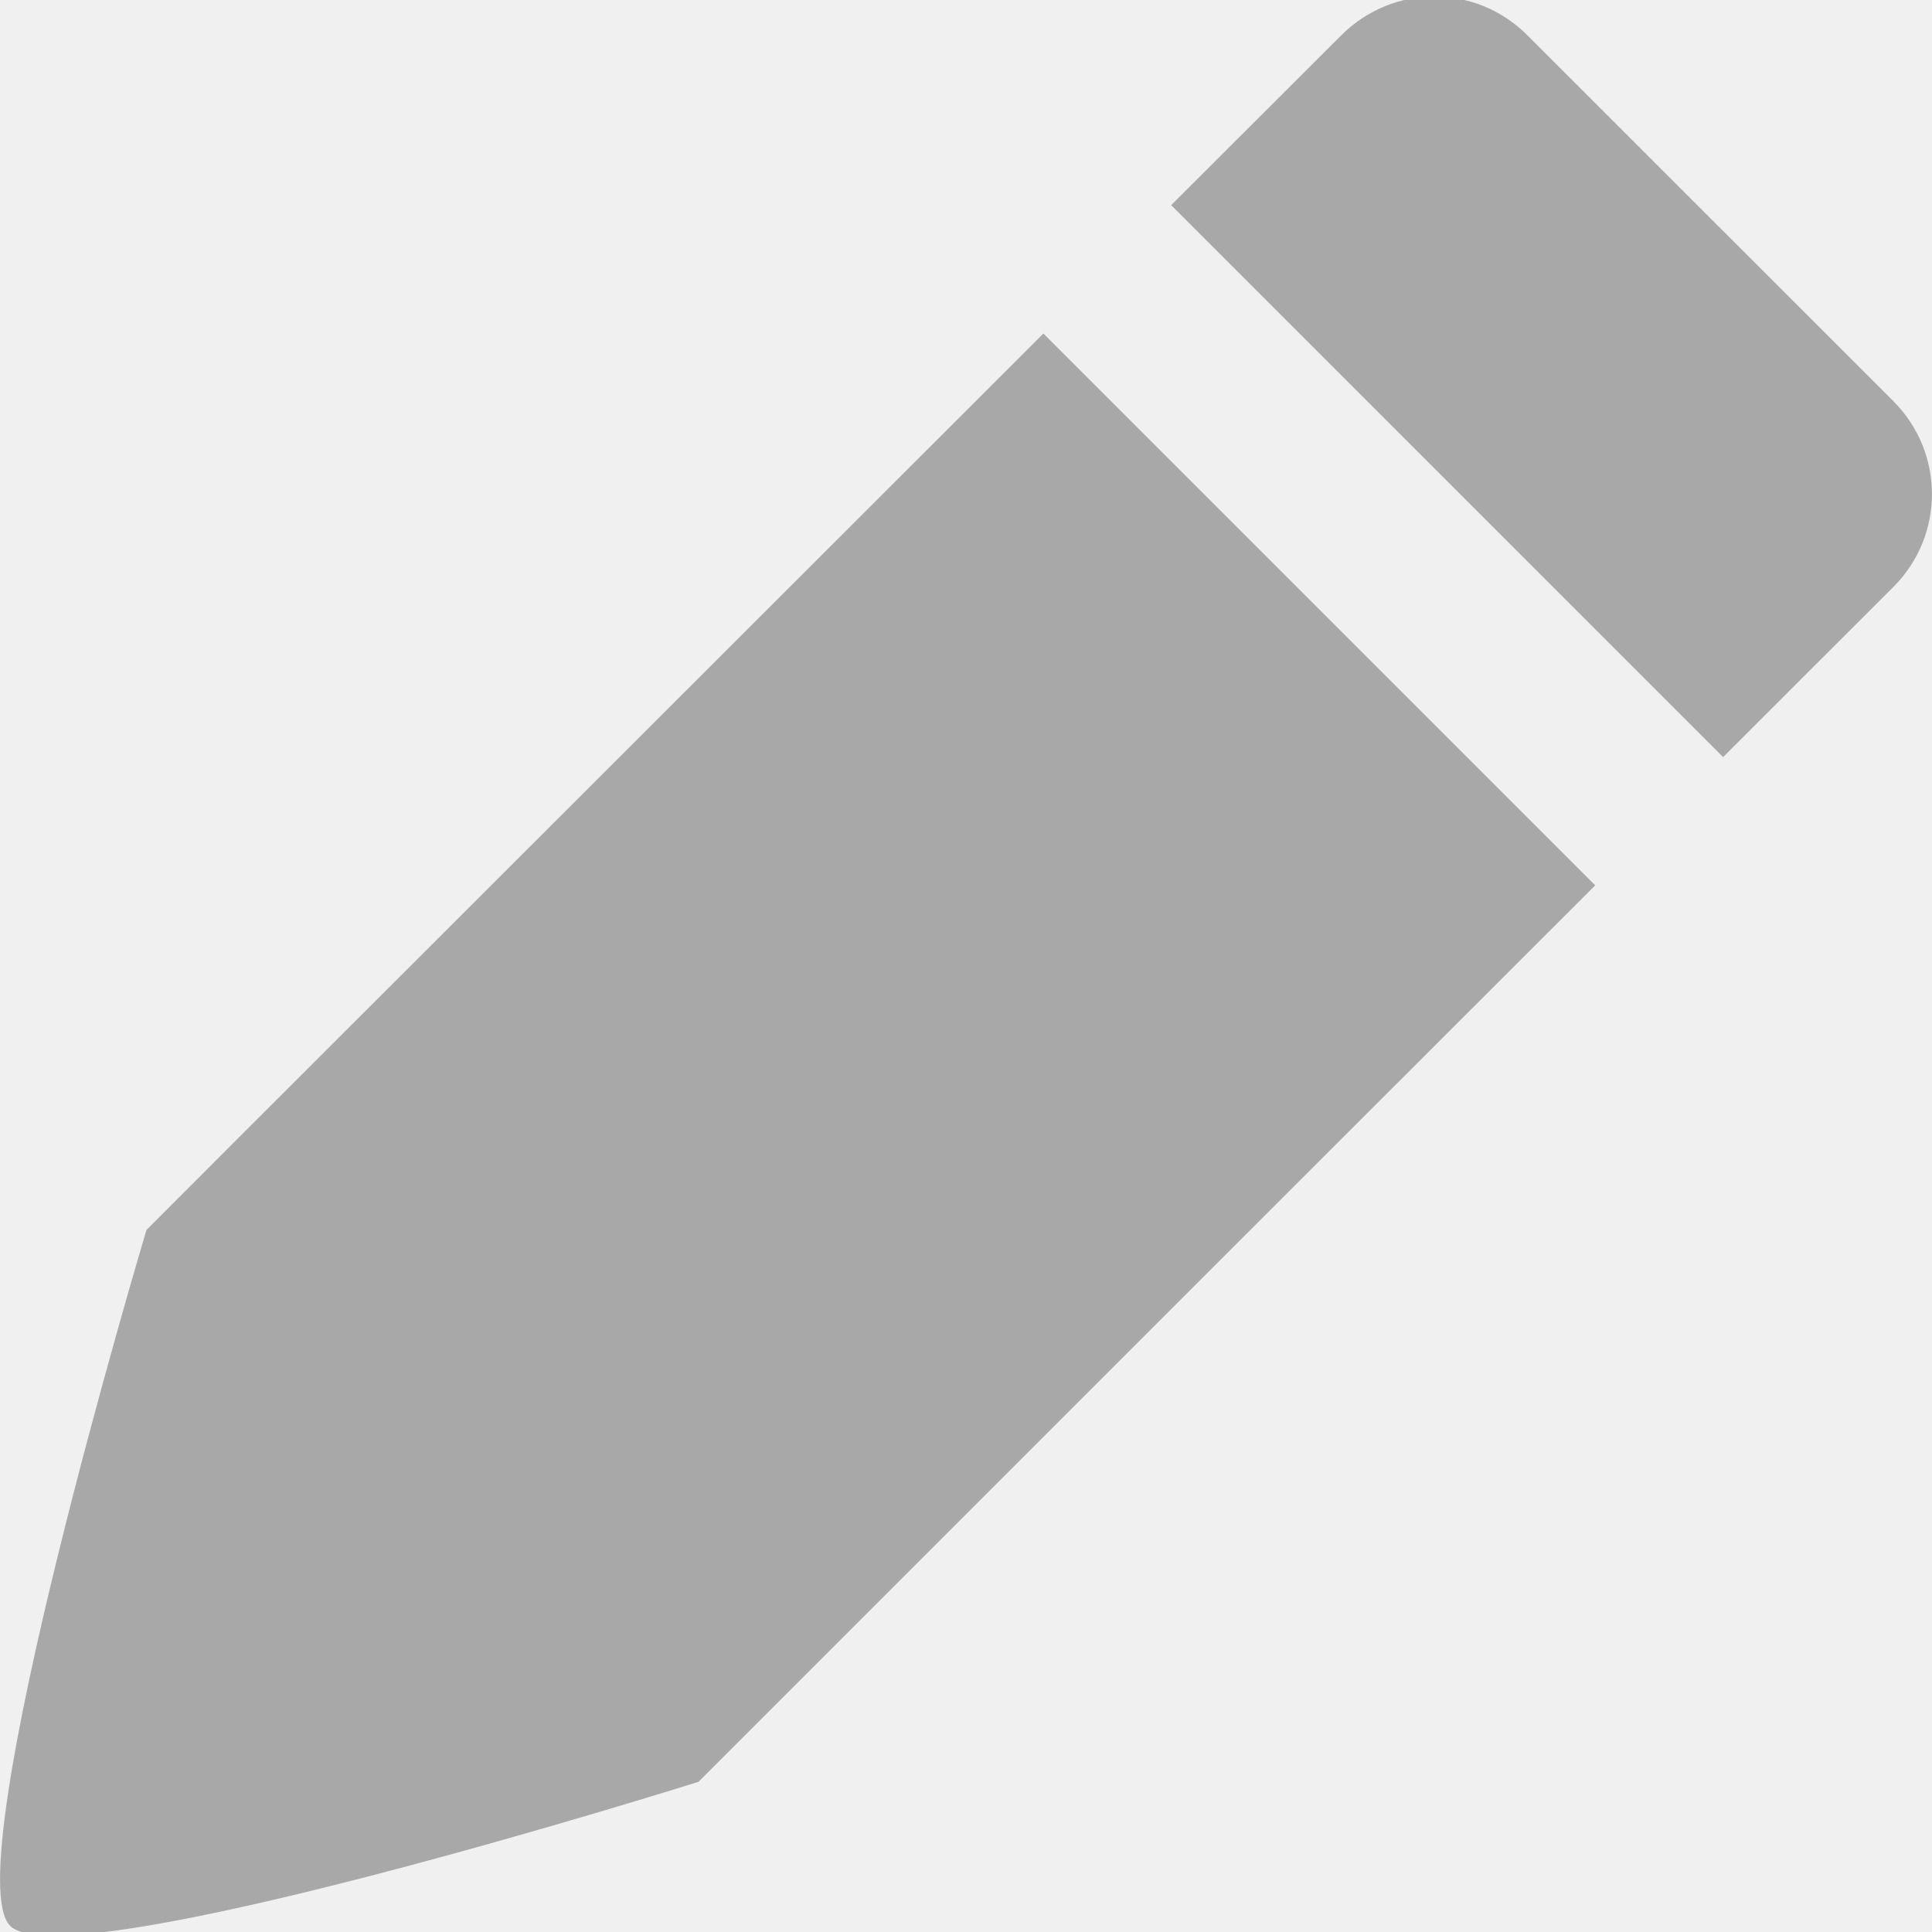
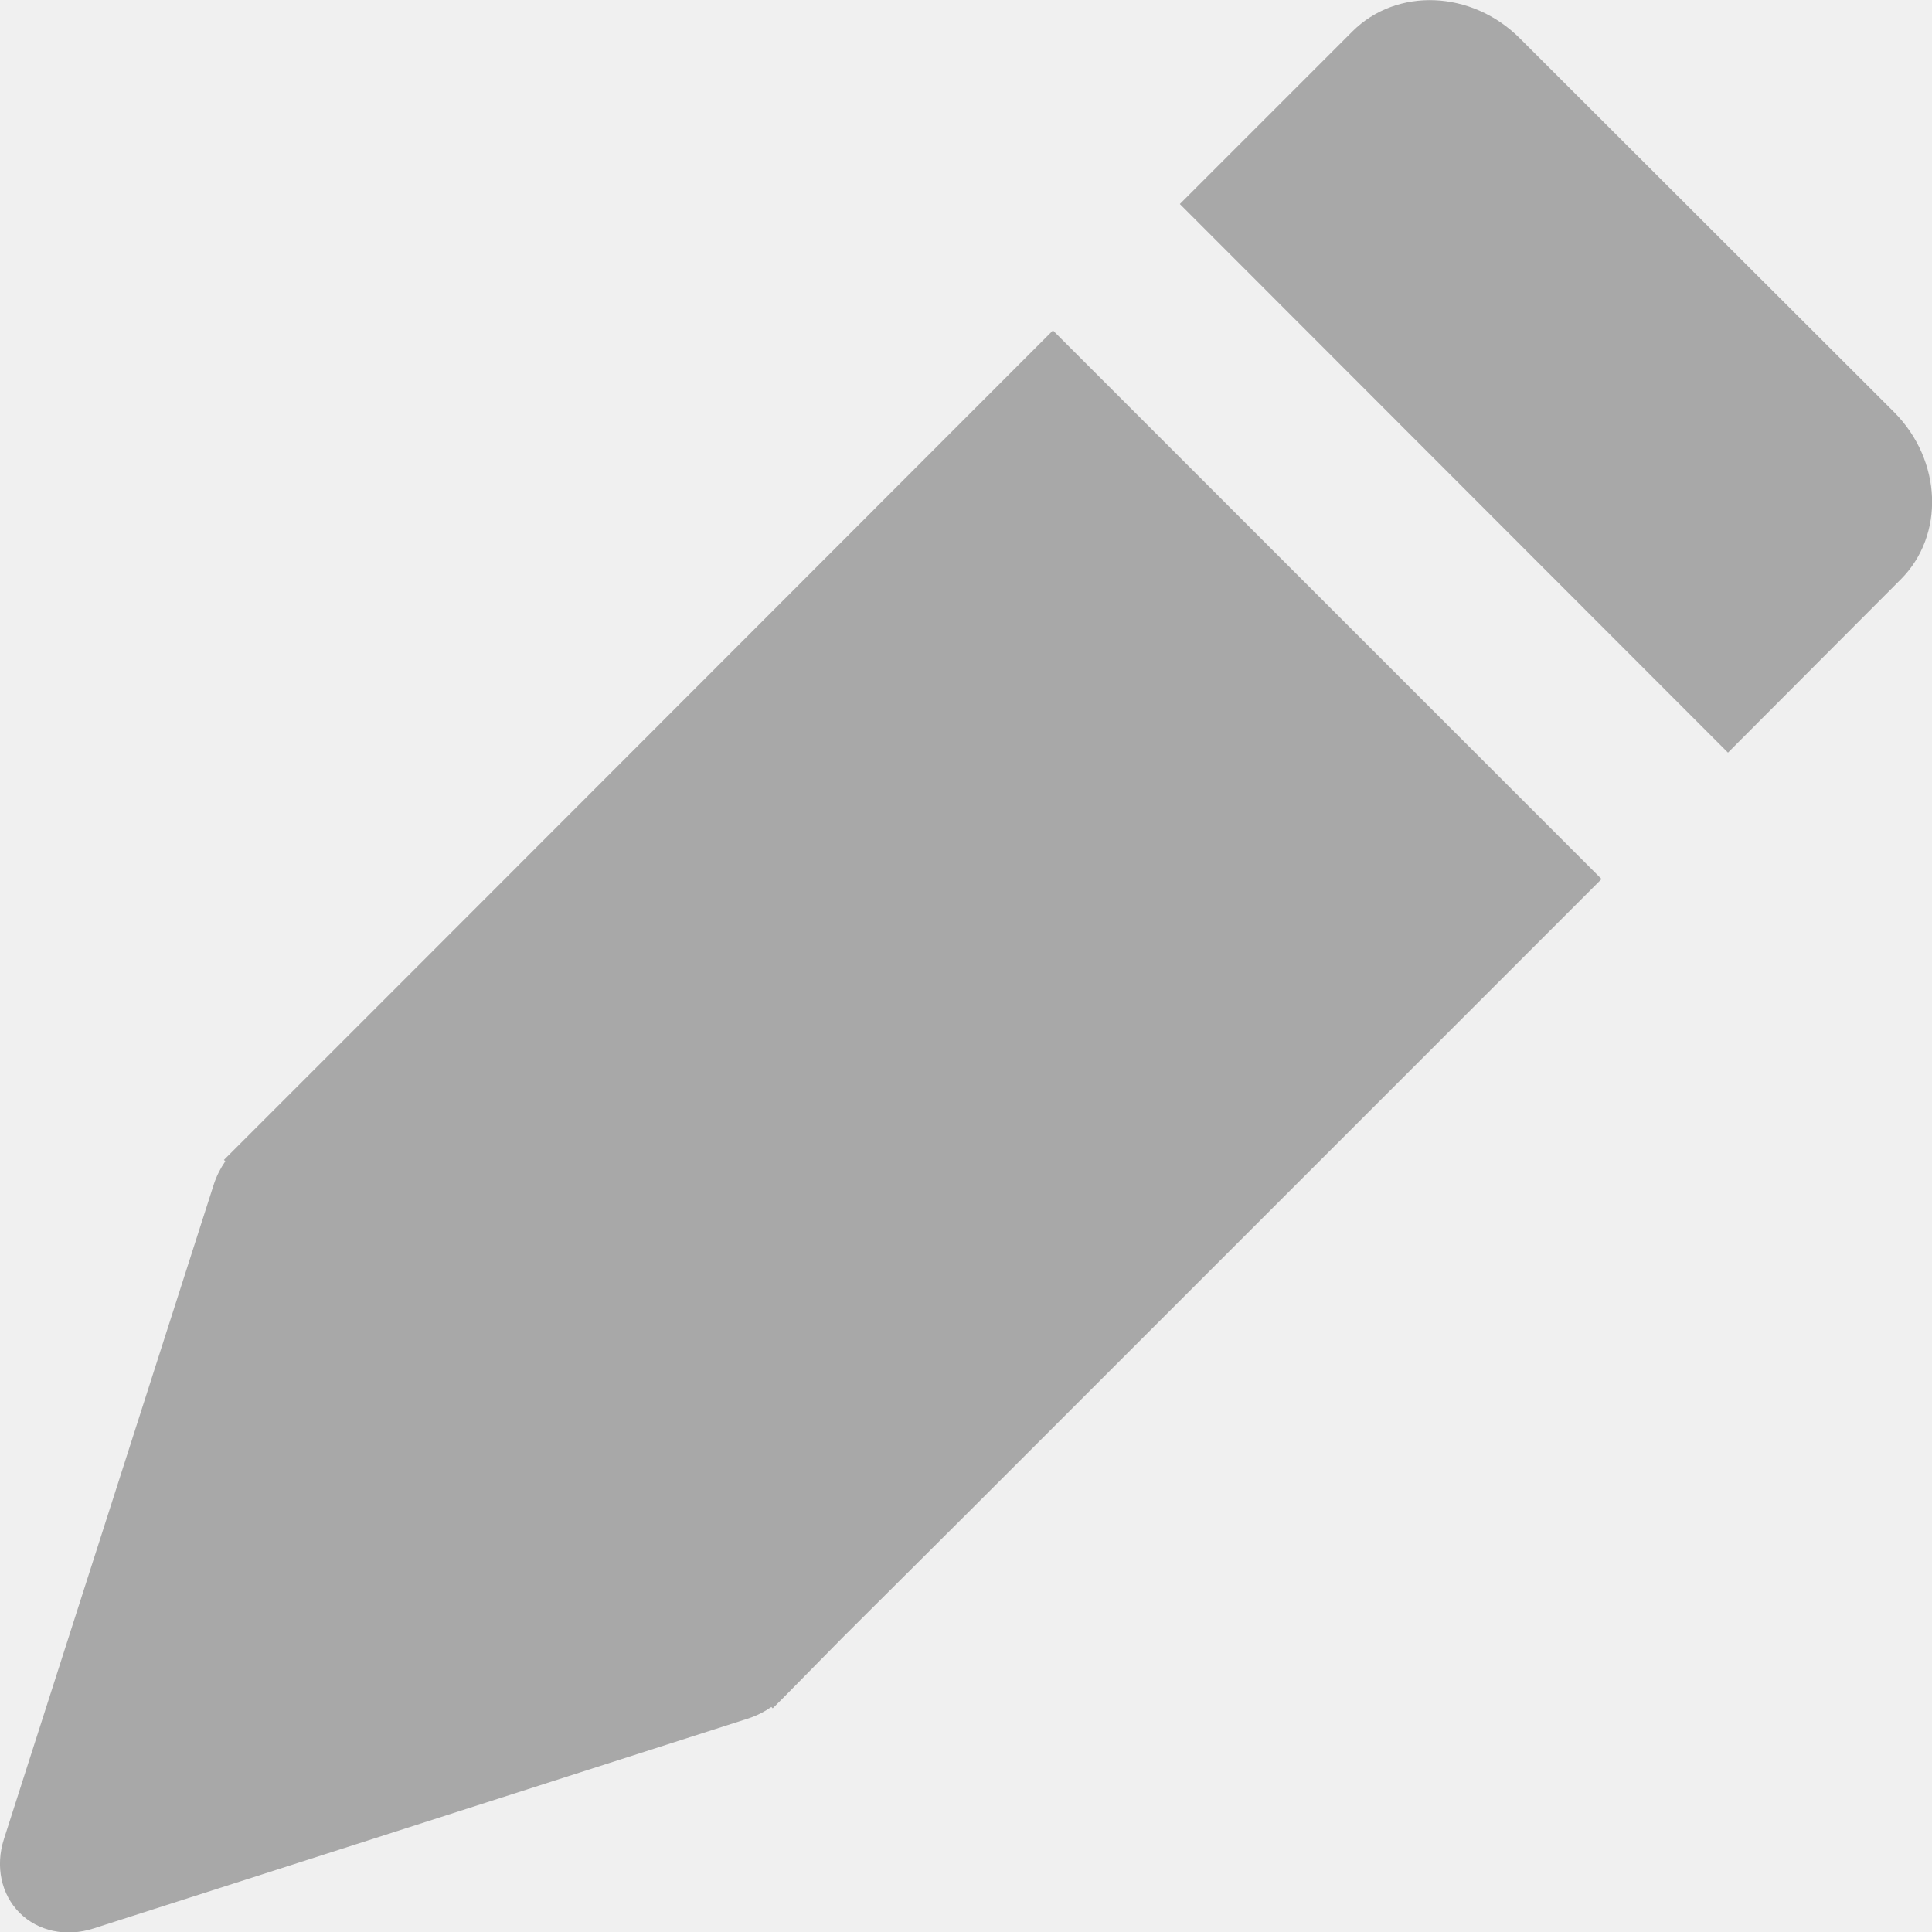
- <svg xmlns="http://www.w3.org/2000/svg" width="16" height="16" viewBox="0 0 16 16" fill="none" version="1.1" id="svg6" xml:space="preserve">
-   <defs id="defs6">
-     <clipPath clipPathUnits="userSpaceOnUse" id="clipPath7">
-       <g id="g8">
-         <rect width="16" height="16" fill="#ffffff" id="rect8" x="0" y="0" />
-       </g>
-     </clipPath>
-   </defs>
-   <path id="rect1" style="fill:#a8a8a8;fill-opacity:1;stroke:none;stroke-width:3.743;stroke-linecap:round" d="M 11.879 -0.029 C 11.601 -0.029 11.323 0.078 11.109 0.291 L 9.699 1.699 L 14.27 6.27 L 15.68 4.861 C 16.106 4.435 16.106 3.749 15.68 3.322 L 12.648 0.291 C 12.435 0.078 12.157 -0.029 11.879 -0.029 z M 8.641 2.762 L 5.723 5.678 L 1.982 9.416 L 1.213 10.186 C 1.213 10.186 -0.376 15.489 0.084 15.949 C 0.544 16.409 5.785 14.756 5.785 14.756 L 6.555 13.986 L 10.293 10.248 L 13.211 7.332 L 8.641 2.762 z " />
+ <svg xmlns="http://www.w3.org/2000/svg" width="16" height="16" viewBox="0 0 4.233 4.233" version="1.1" id="svg1">
+   <defs id="defs1" />
+   <g id="layer1">
+     <path id="rect2-2-1-1" style="fill:#a8a8a8;fill-opacity:1;fill-rule:evenodd;stroke-width:0.265" d="M 3.33,0.084 A 0.27,0.249 45 0 0 2.963,0.069 L 2.585,0.447 3.786,1.649 4.164,1.27 A 0.27,0.249 45 0 0 4.15,0.903 Z M 2.307,0.724 0.921,2.111 0.644,2.388 0.517,2.515 a 0.16,0.18 45 0 0 -3.704e-4,3.678e-4 l -0.026,0.026 0.003,0.003 a 0.16,0.18 45 0 0 -0.025,0.05 l -0.46,1.435 a 0.16,0.18 45 0 0 0.196,0.196 L 1.64,3.765 a 0.16,0.18 45 0 0 0.05,-0.025 l 0.003,0.003 0.026,-0.026 a 0.16,0.18 45 0 0 3.704e-4,-3.704e-4 L 1.845,3.589 2.123,3.312 3.509,1.926 Z" />
+   </g>
</svg>
